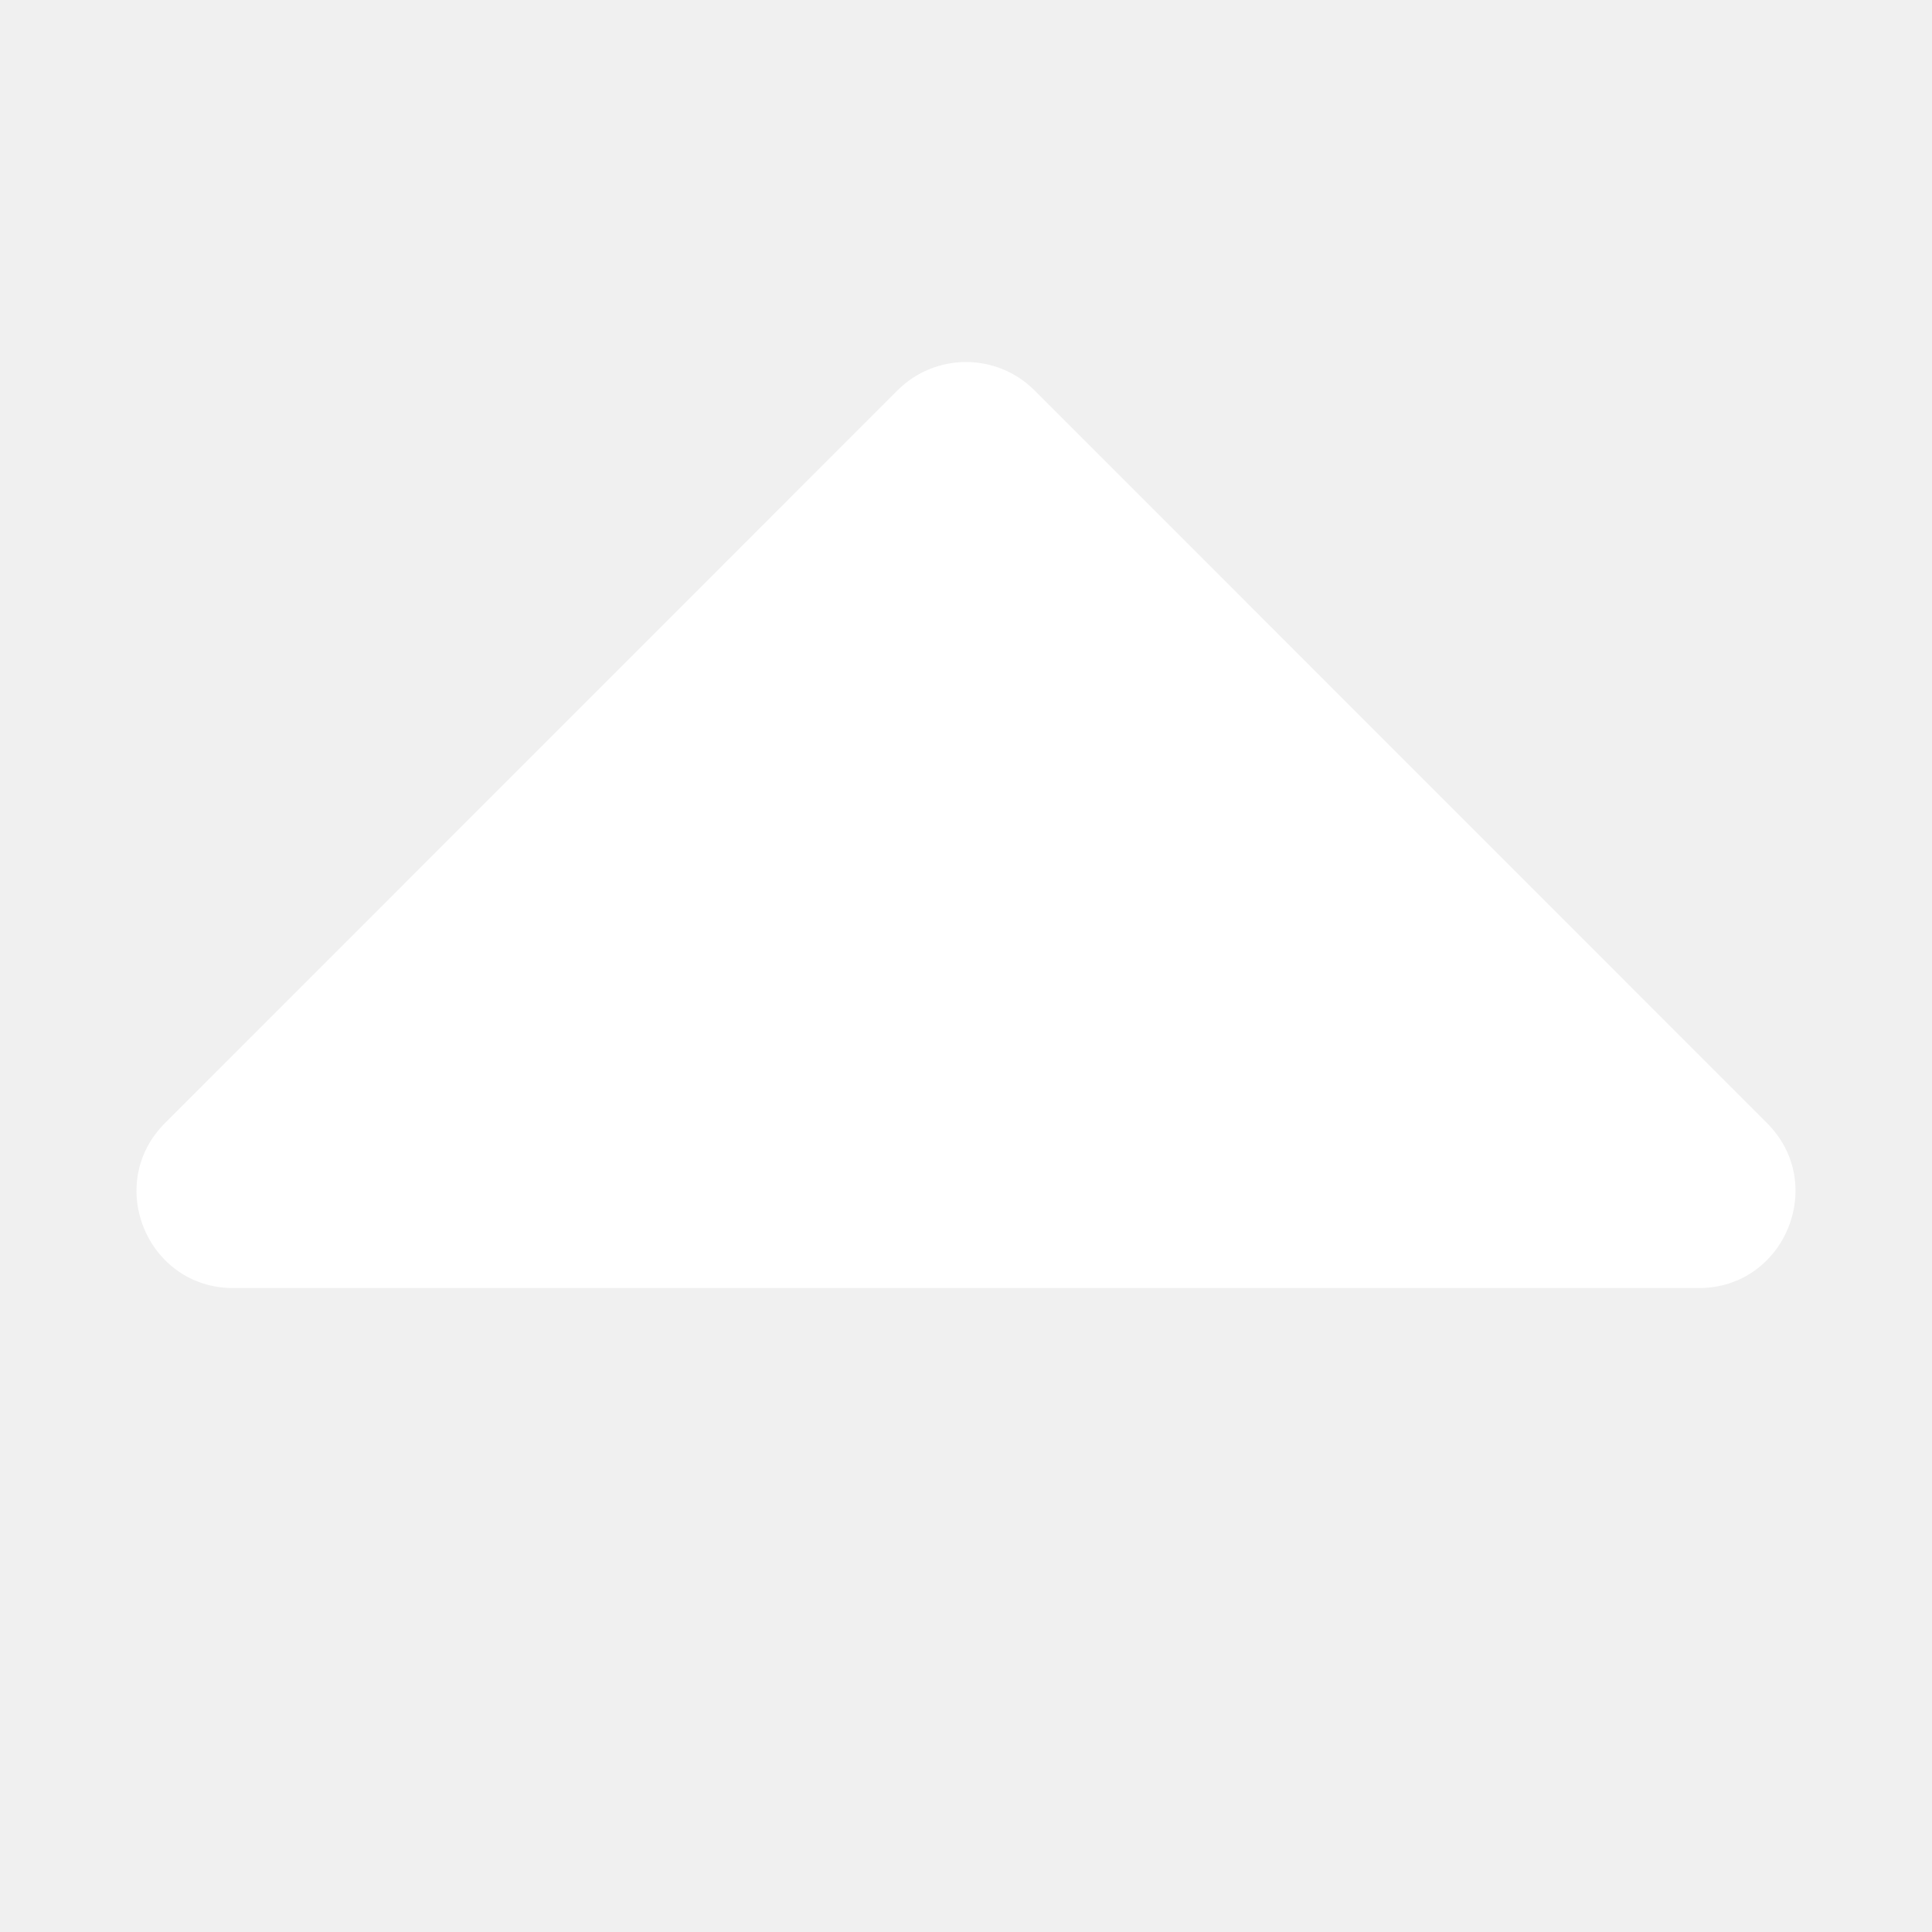
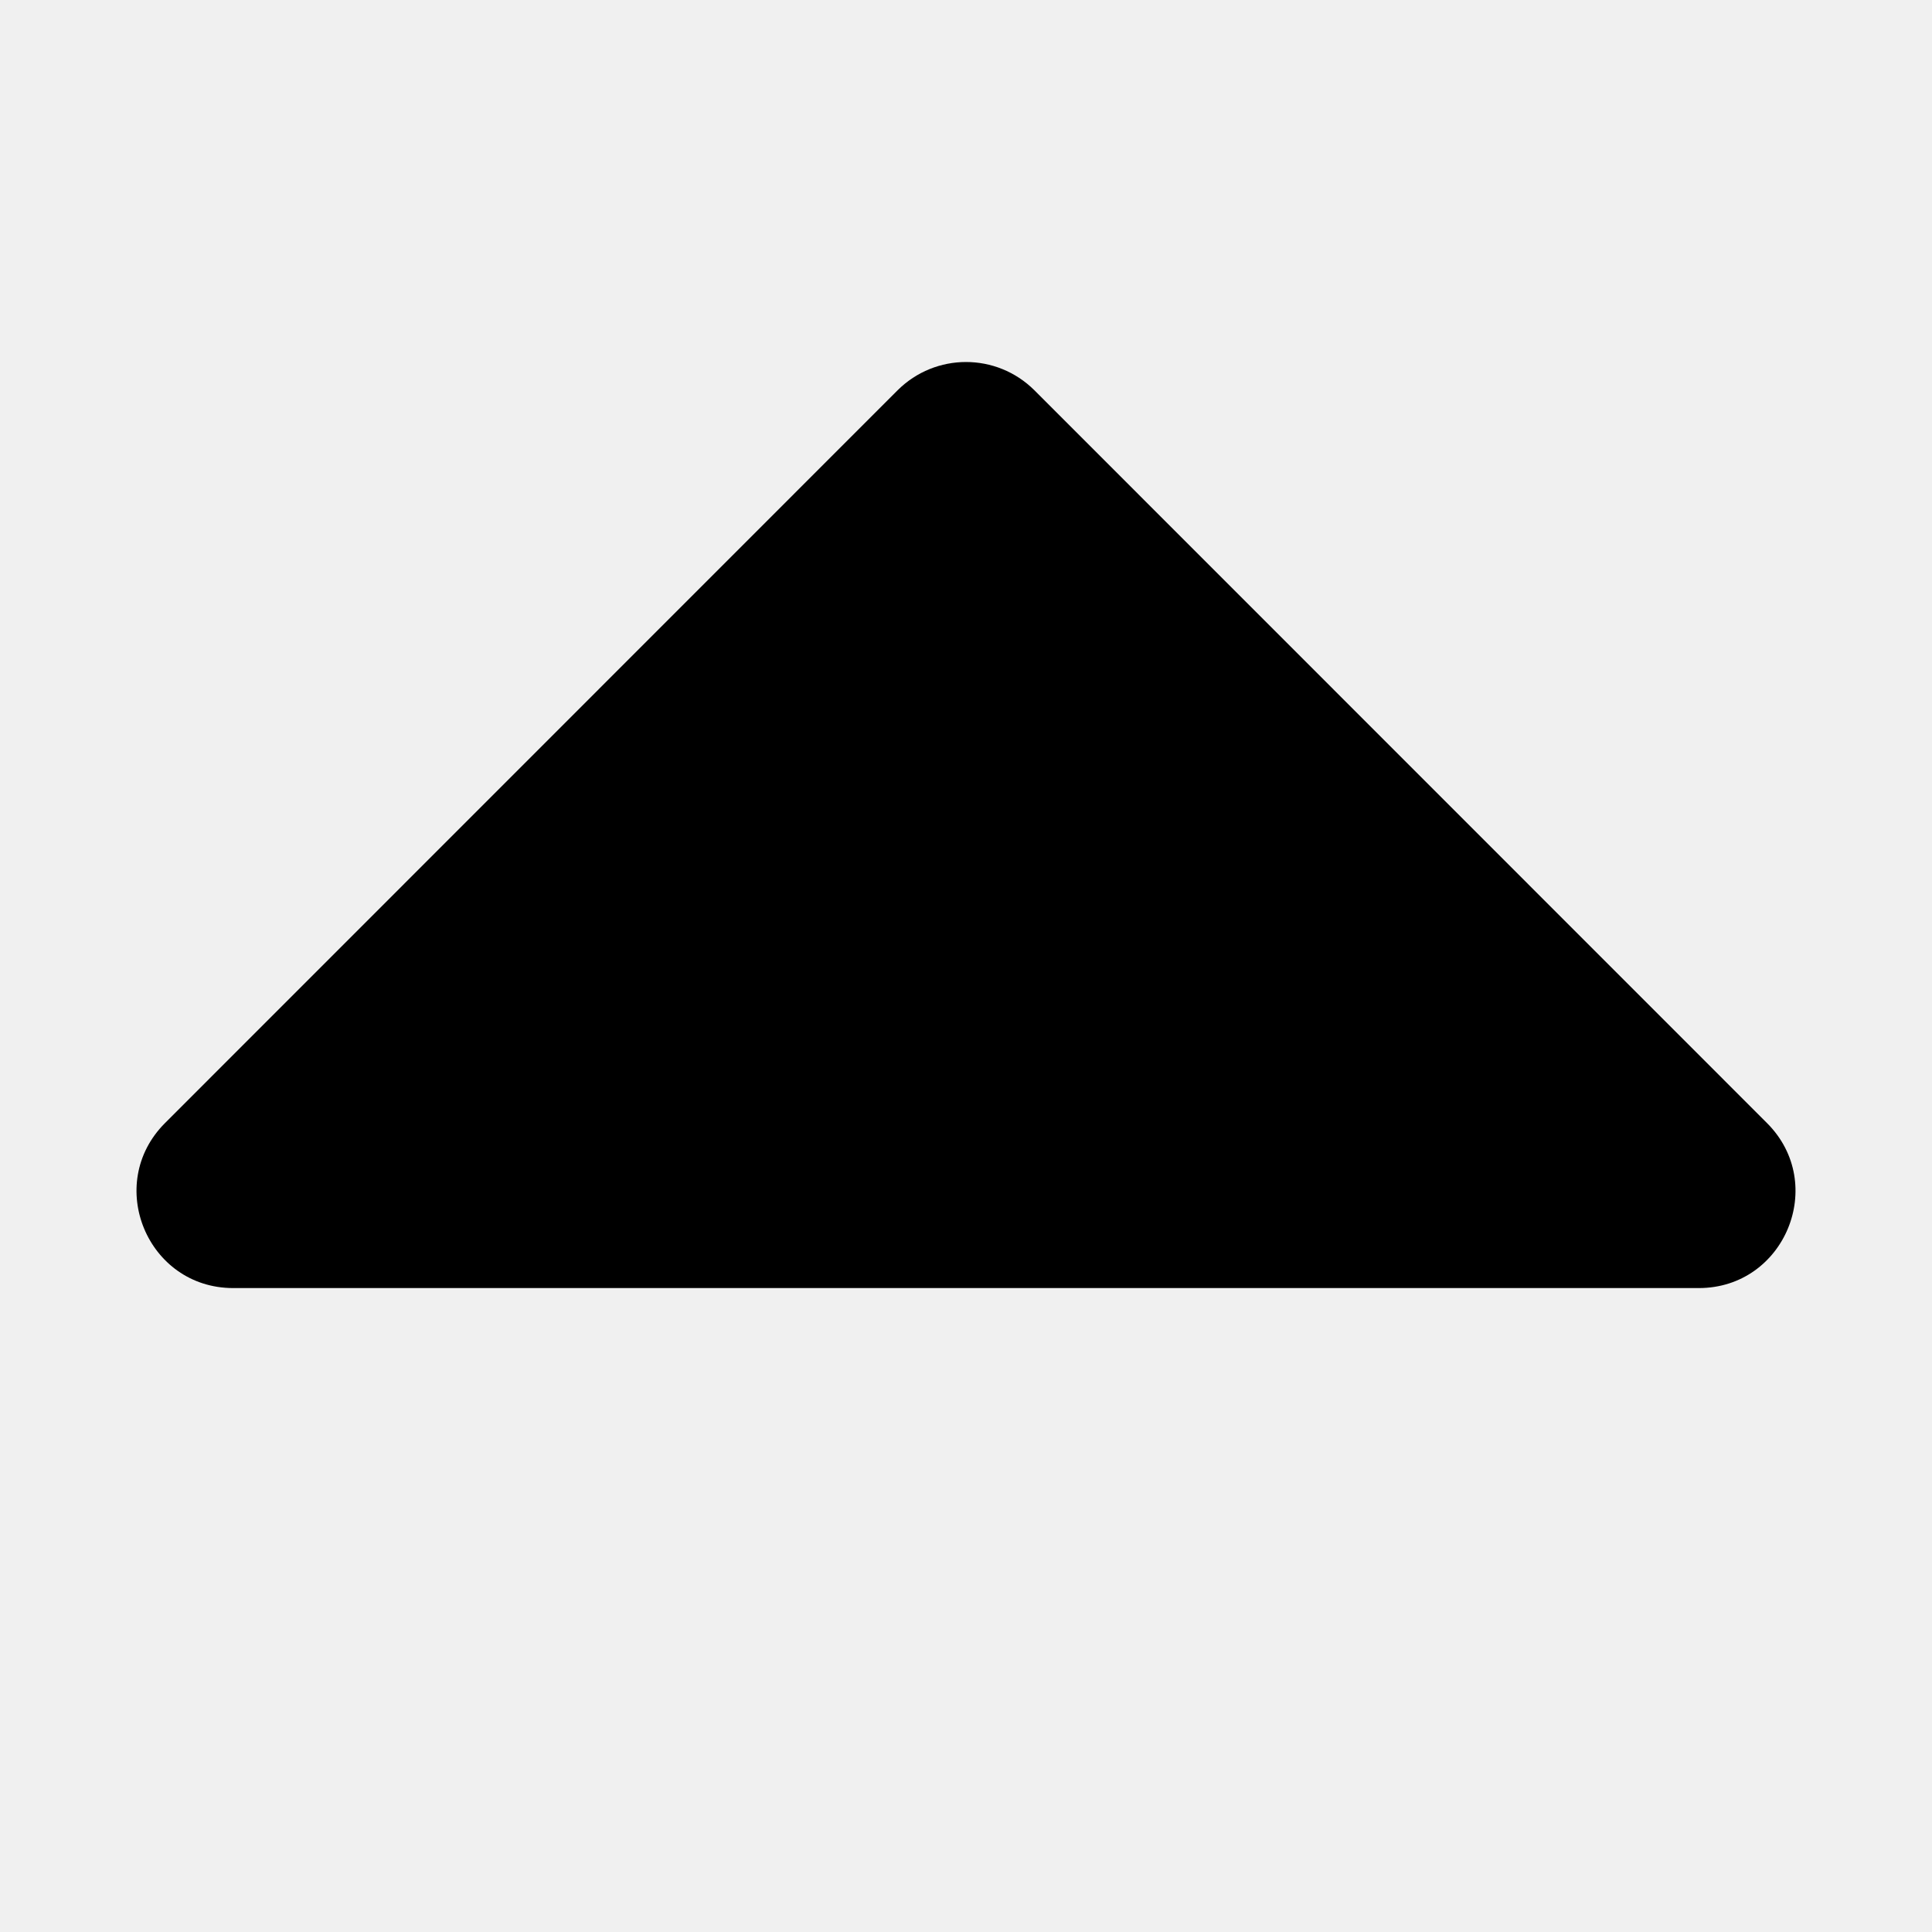
- <svg xmlns="http://www.w3.org/2000/svg" width="10" height="10" viewBox="0 0 10 10" fill="white">
+ <svg xmlns="http://www.w3.org/2000/svg" width="1em" height="1em" viewBox="0 0 10 10" fill="current">
  <path d="M5.354 2.02C5.158 1.825 4.842 1.825 4.646 2.02L0.854 5.813C0.539 6.128 0.762 6.667 1.207 6.667L8.793 6.667C9.238 6.667 9.461 6.128 9.146 5.813L5.354 2.02Z" fill="current" />
</svg>
